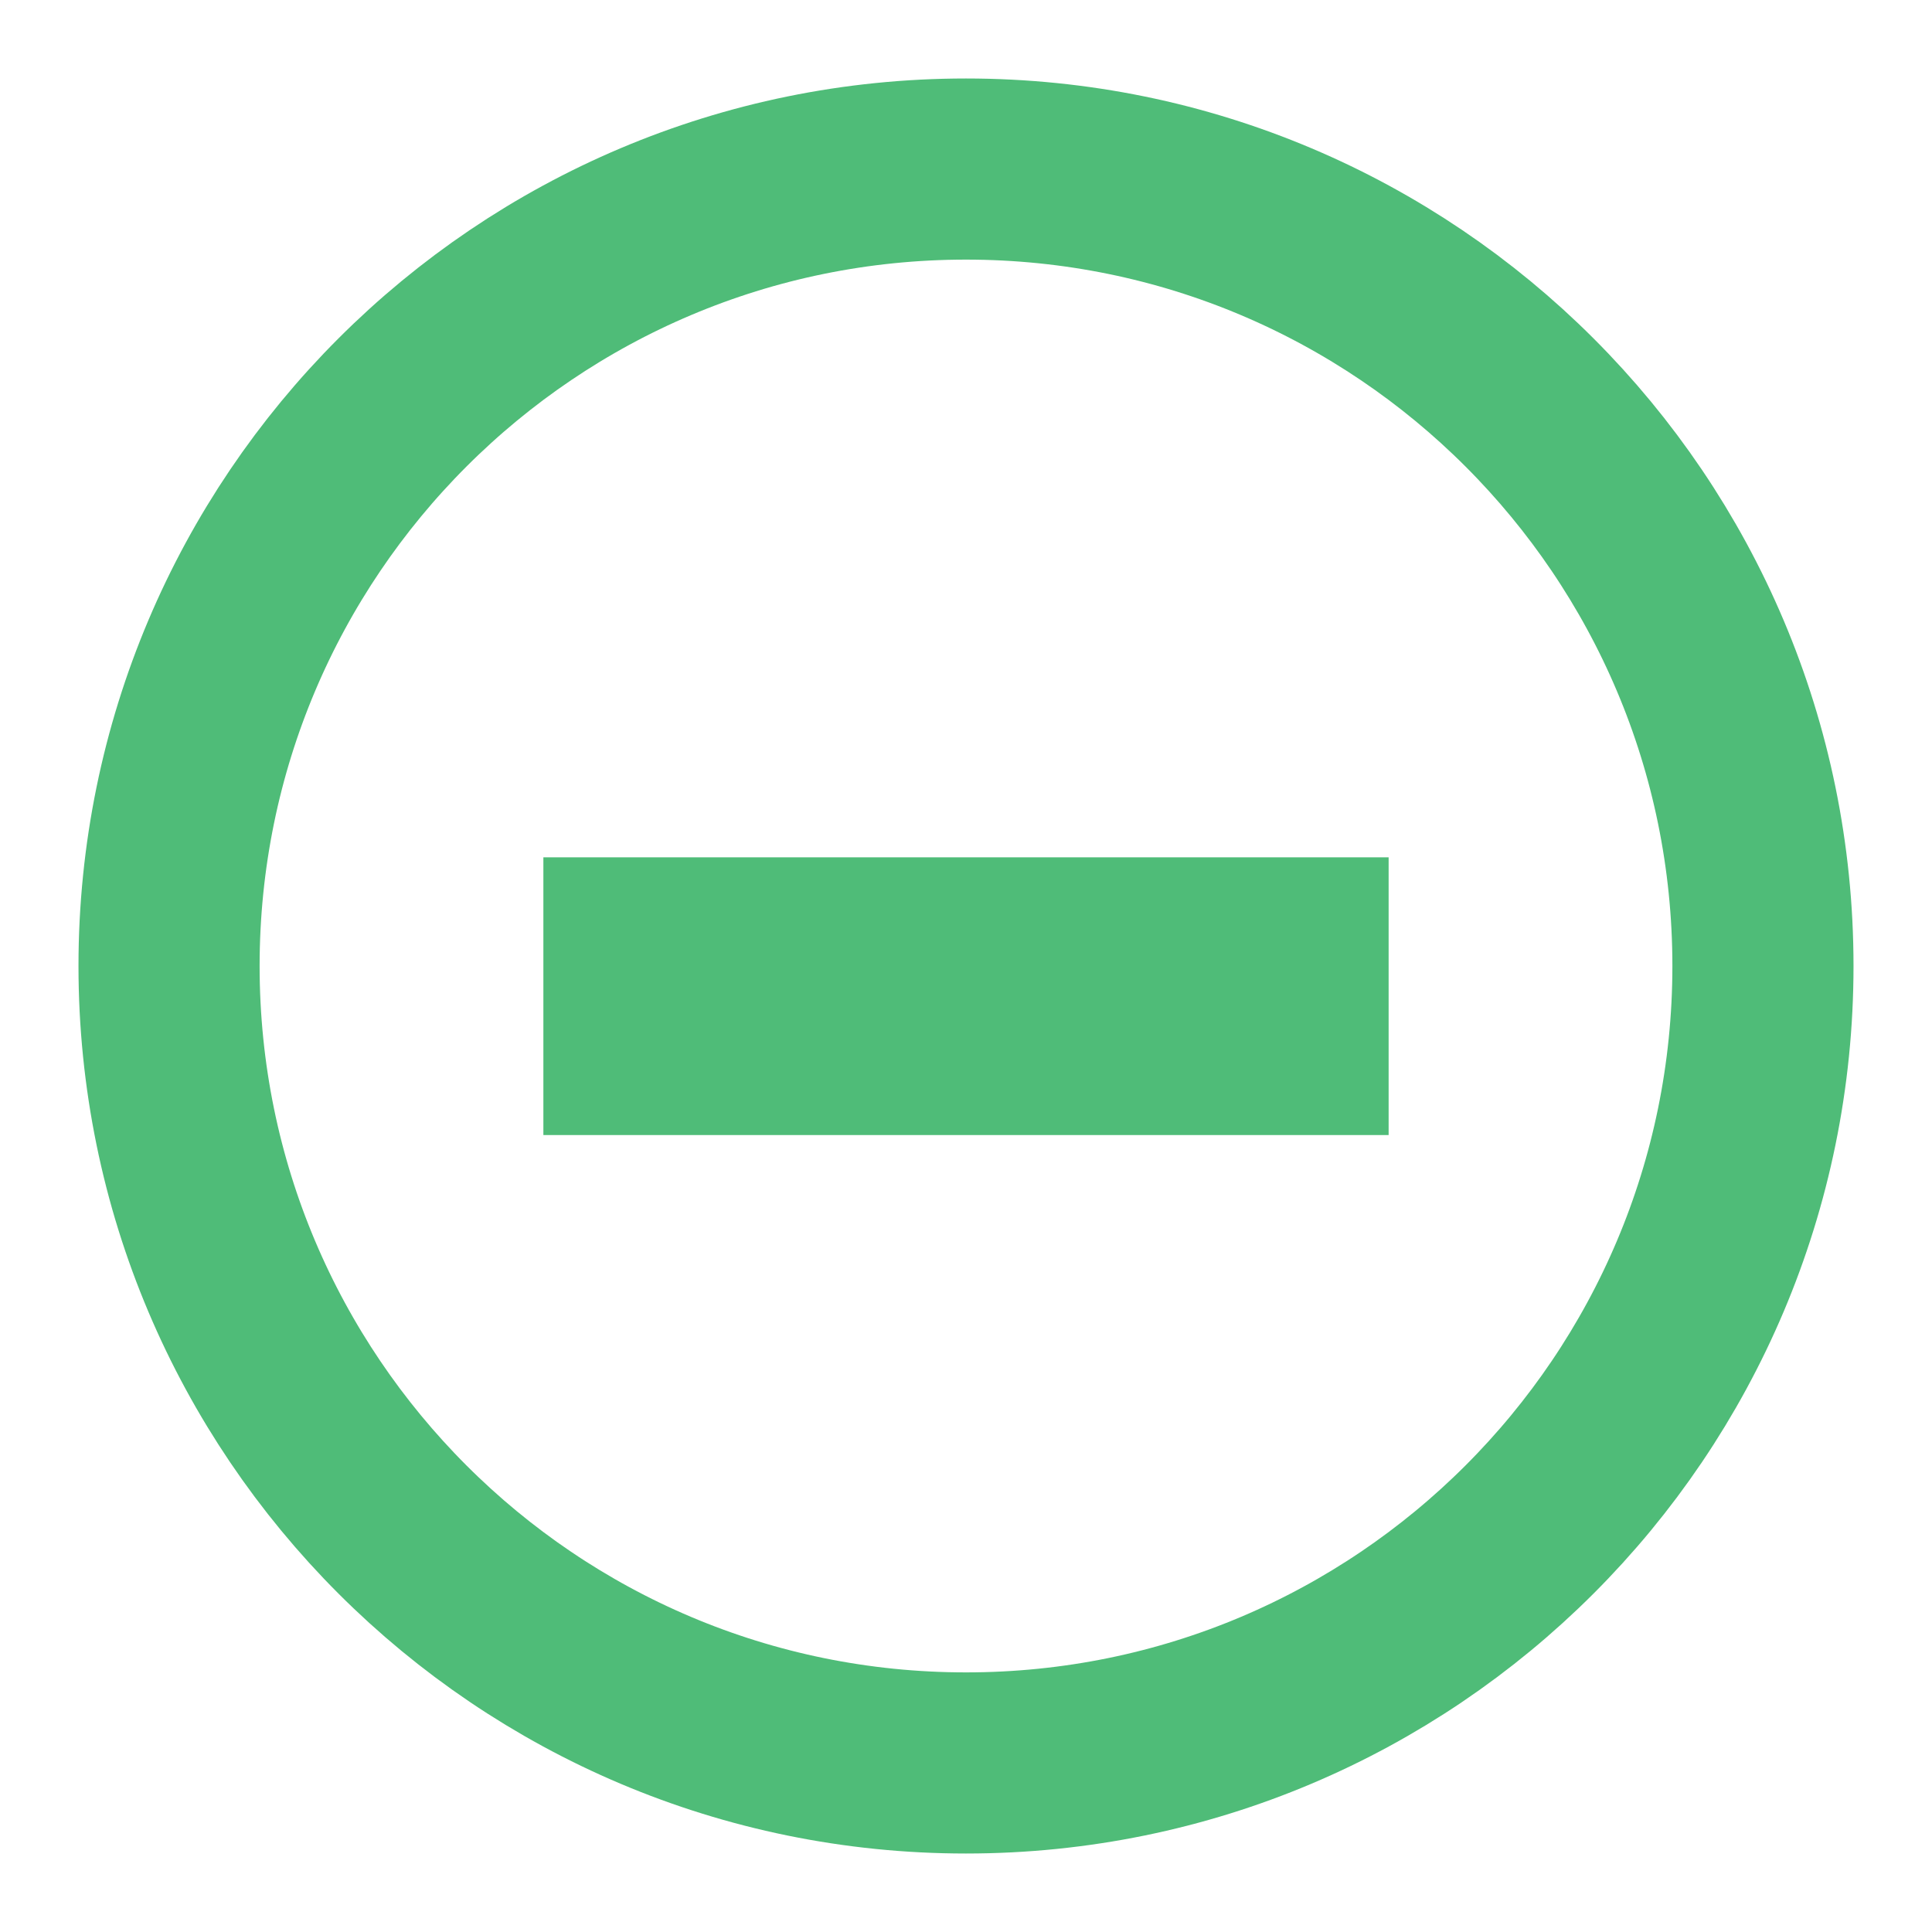
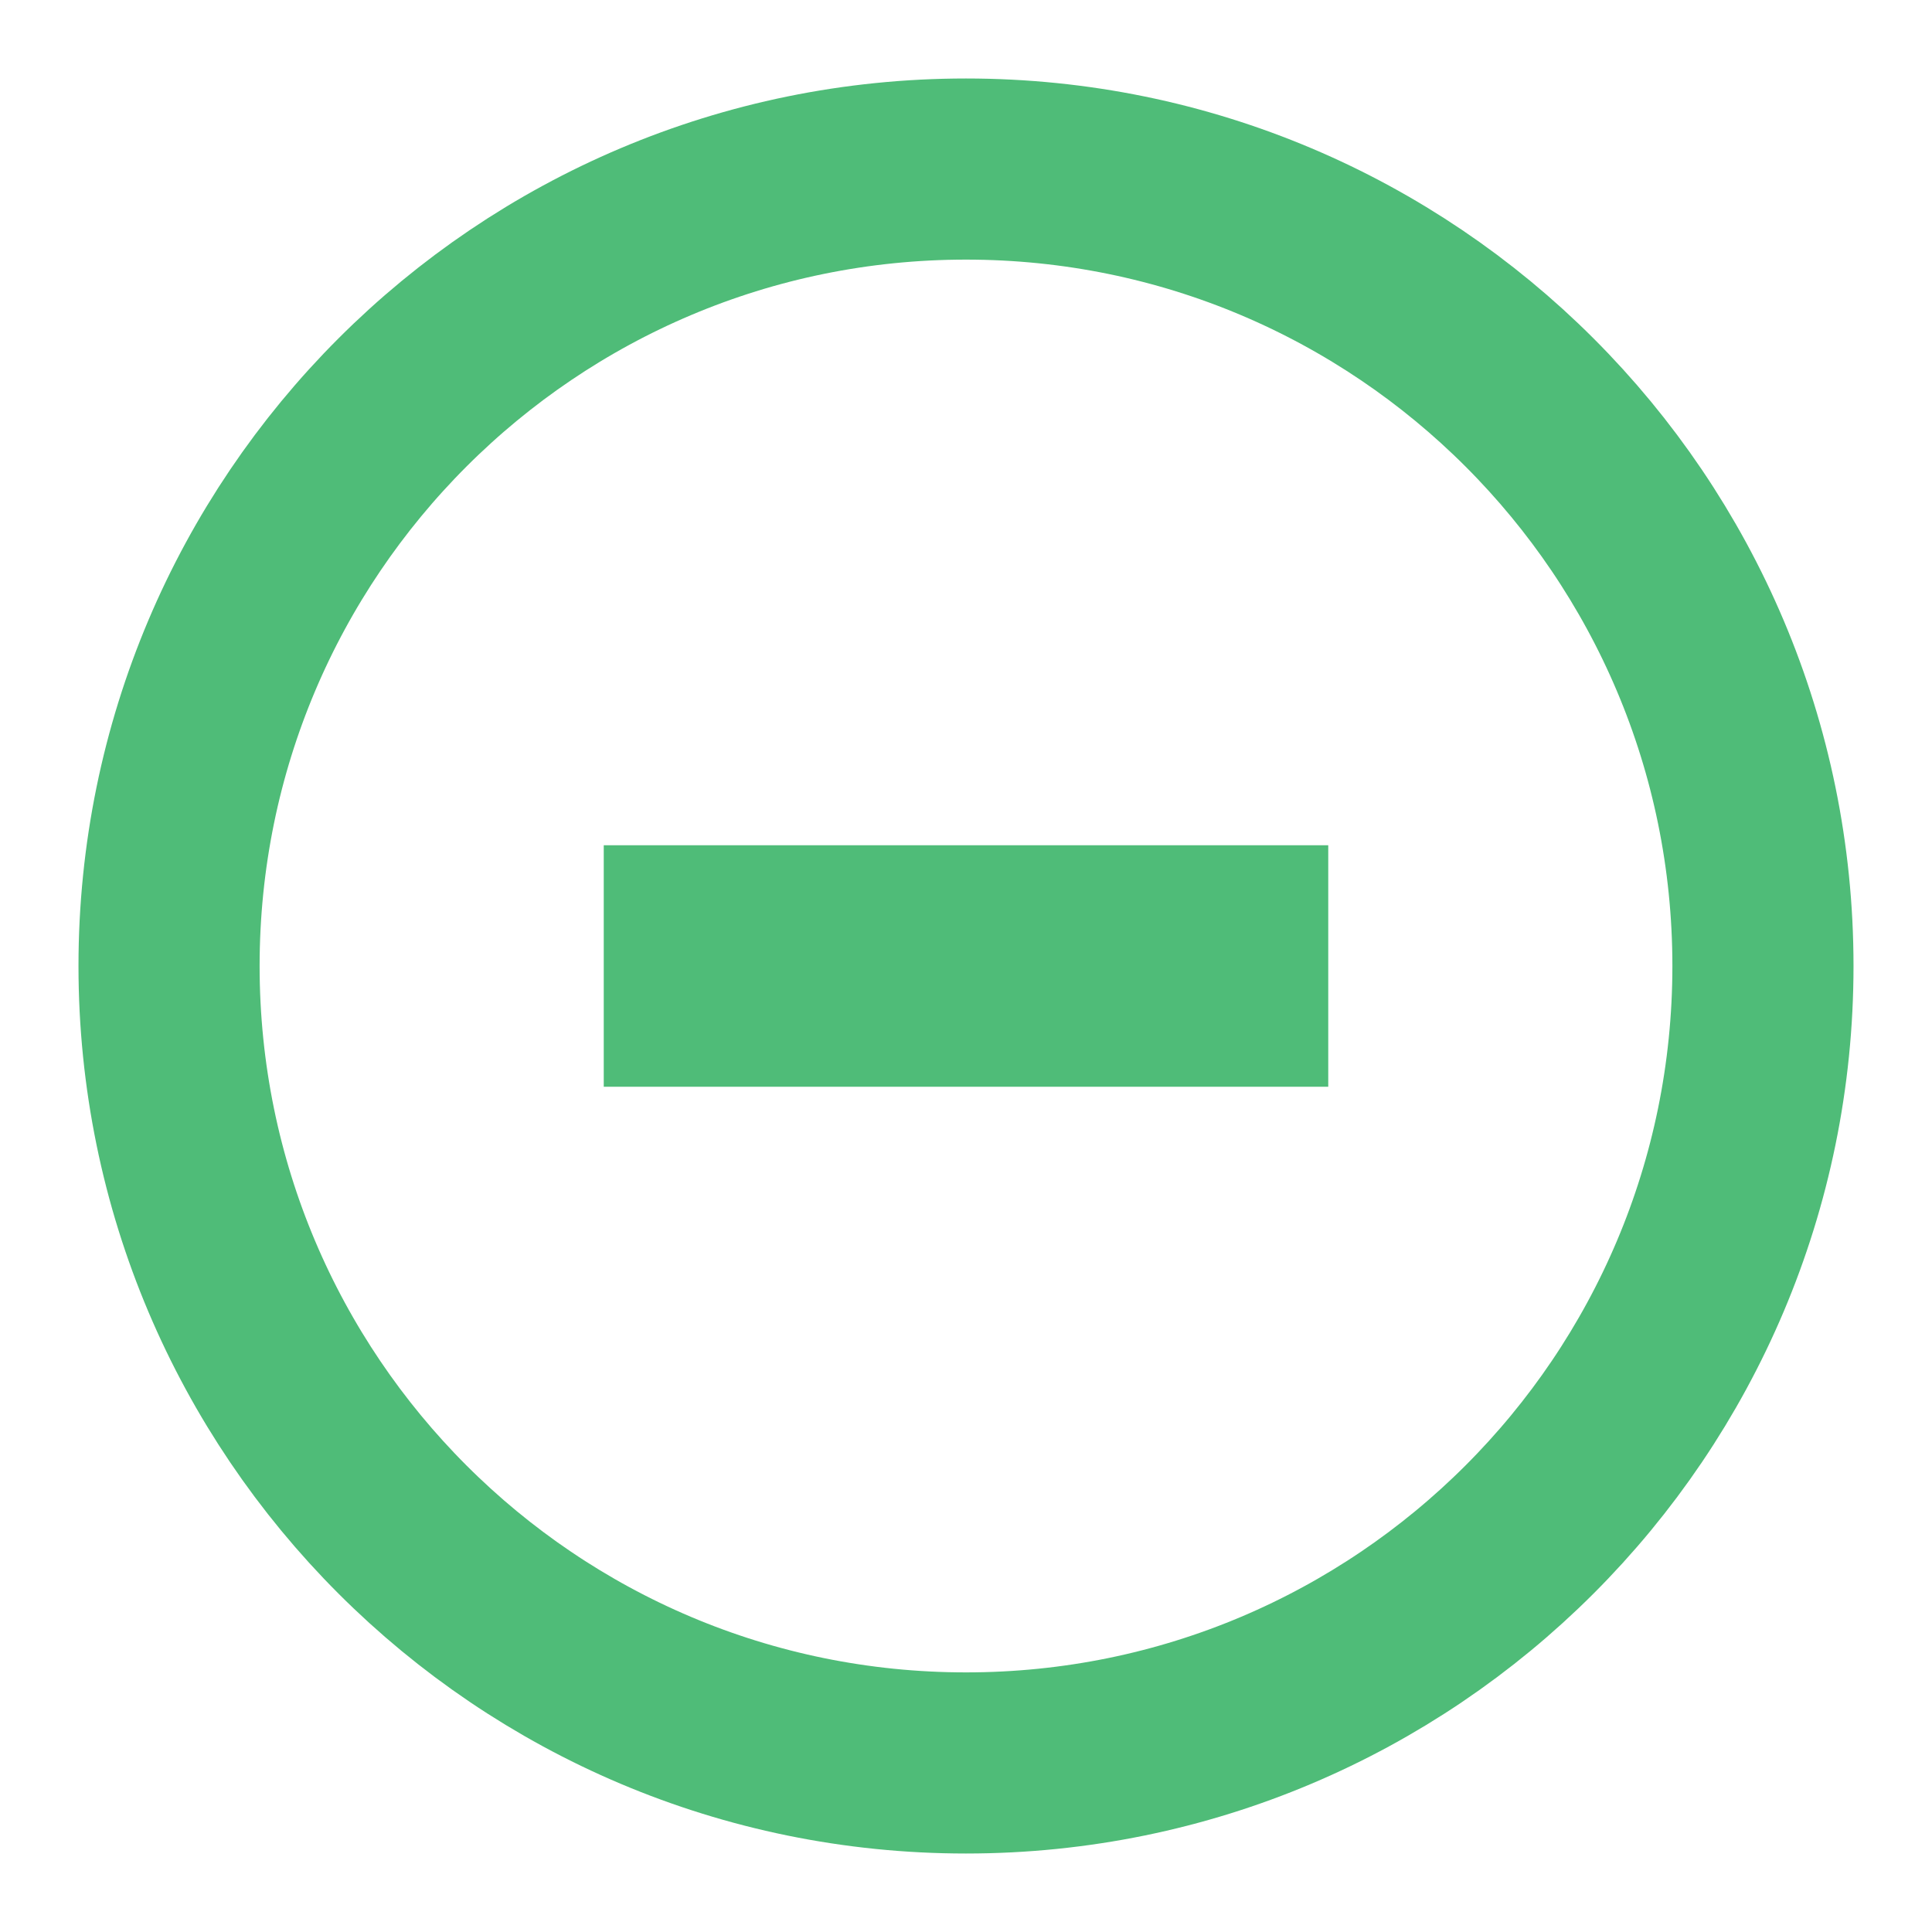
- <svg xmlns="http://www.w3.org/2000/svg" version="1.0" id="Layer_1" x="0px" y="0px" viewBox="0 0 16 16" enable-background="new 0 0 16 16" xml:space="preserve">
-   <g id="Layer_1_1_" display="none">
+ <svg xmlns="http://www.w3.org/2000/svg" version="1.1" id="Layer_1" x="0px" y="0px" viewBox="0 0 16 16" style="enable-background:new 0 0 16 16;" xml:space="preserve">
+   <style type="text/css">
+ 	.st0{display:none;}
+ 	.st1{fill:#4FBC78;}
+ 	.st2{fill:none;stroke:#4FBC78;stroke-width:1.5;stroke-miterlimit:10;}
+ 	.st3{fill:none;}
+ </style>
+   <g id="Layer_1_1_" class="st0">
</g>
-   <rect x="4.5" y="7.1" fill="#4FBC78" width="7" height="2.3" />
-   <circle fill="none" stroke="#4FBC78" stroke-width="1.5" stroke-miterlimit="10" cx="8" cy="8" r="6.6" />
-   <rect fill="none" width="16" height="16" />
+   <rect x="5" y="7" class="st1" width="6" height="2" />
+   <circle class="st2" cx="8" cy="8" r="6.6" />
+   <rect class="st3" width="16" height="16" />
</svg>
